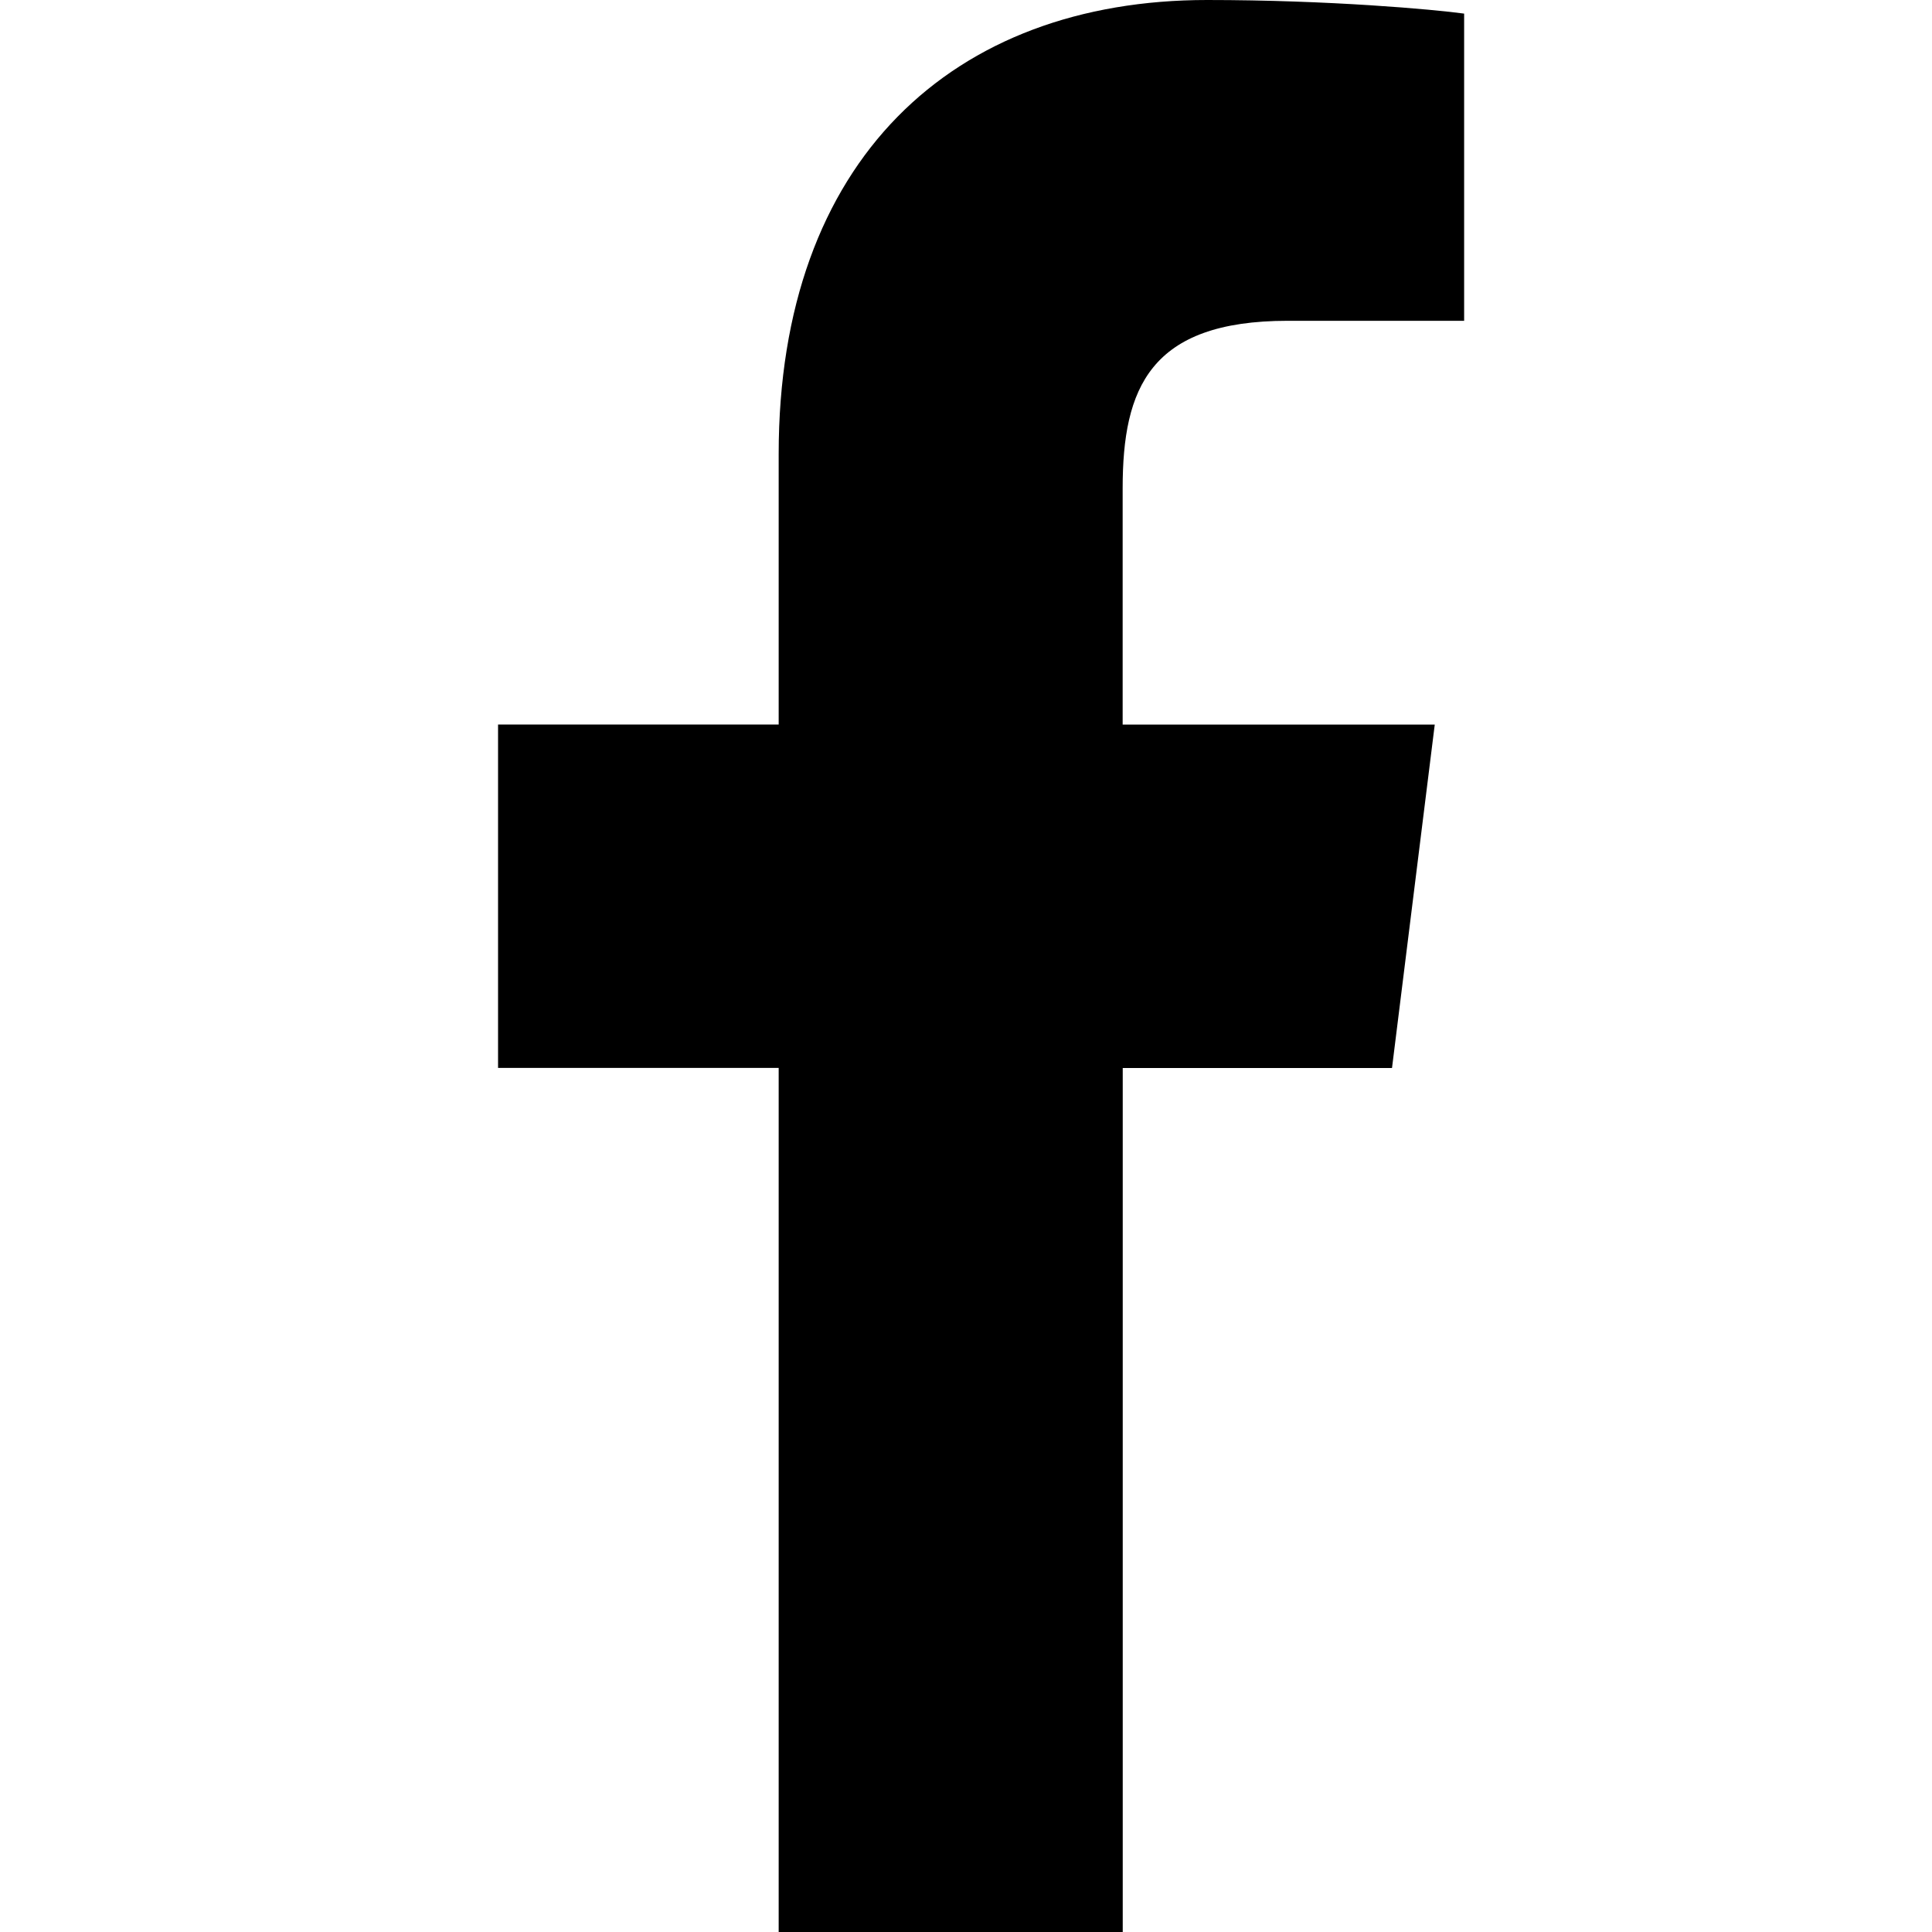
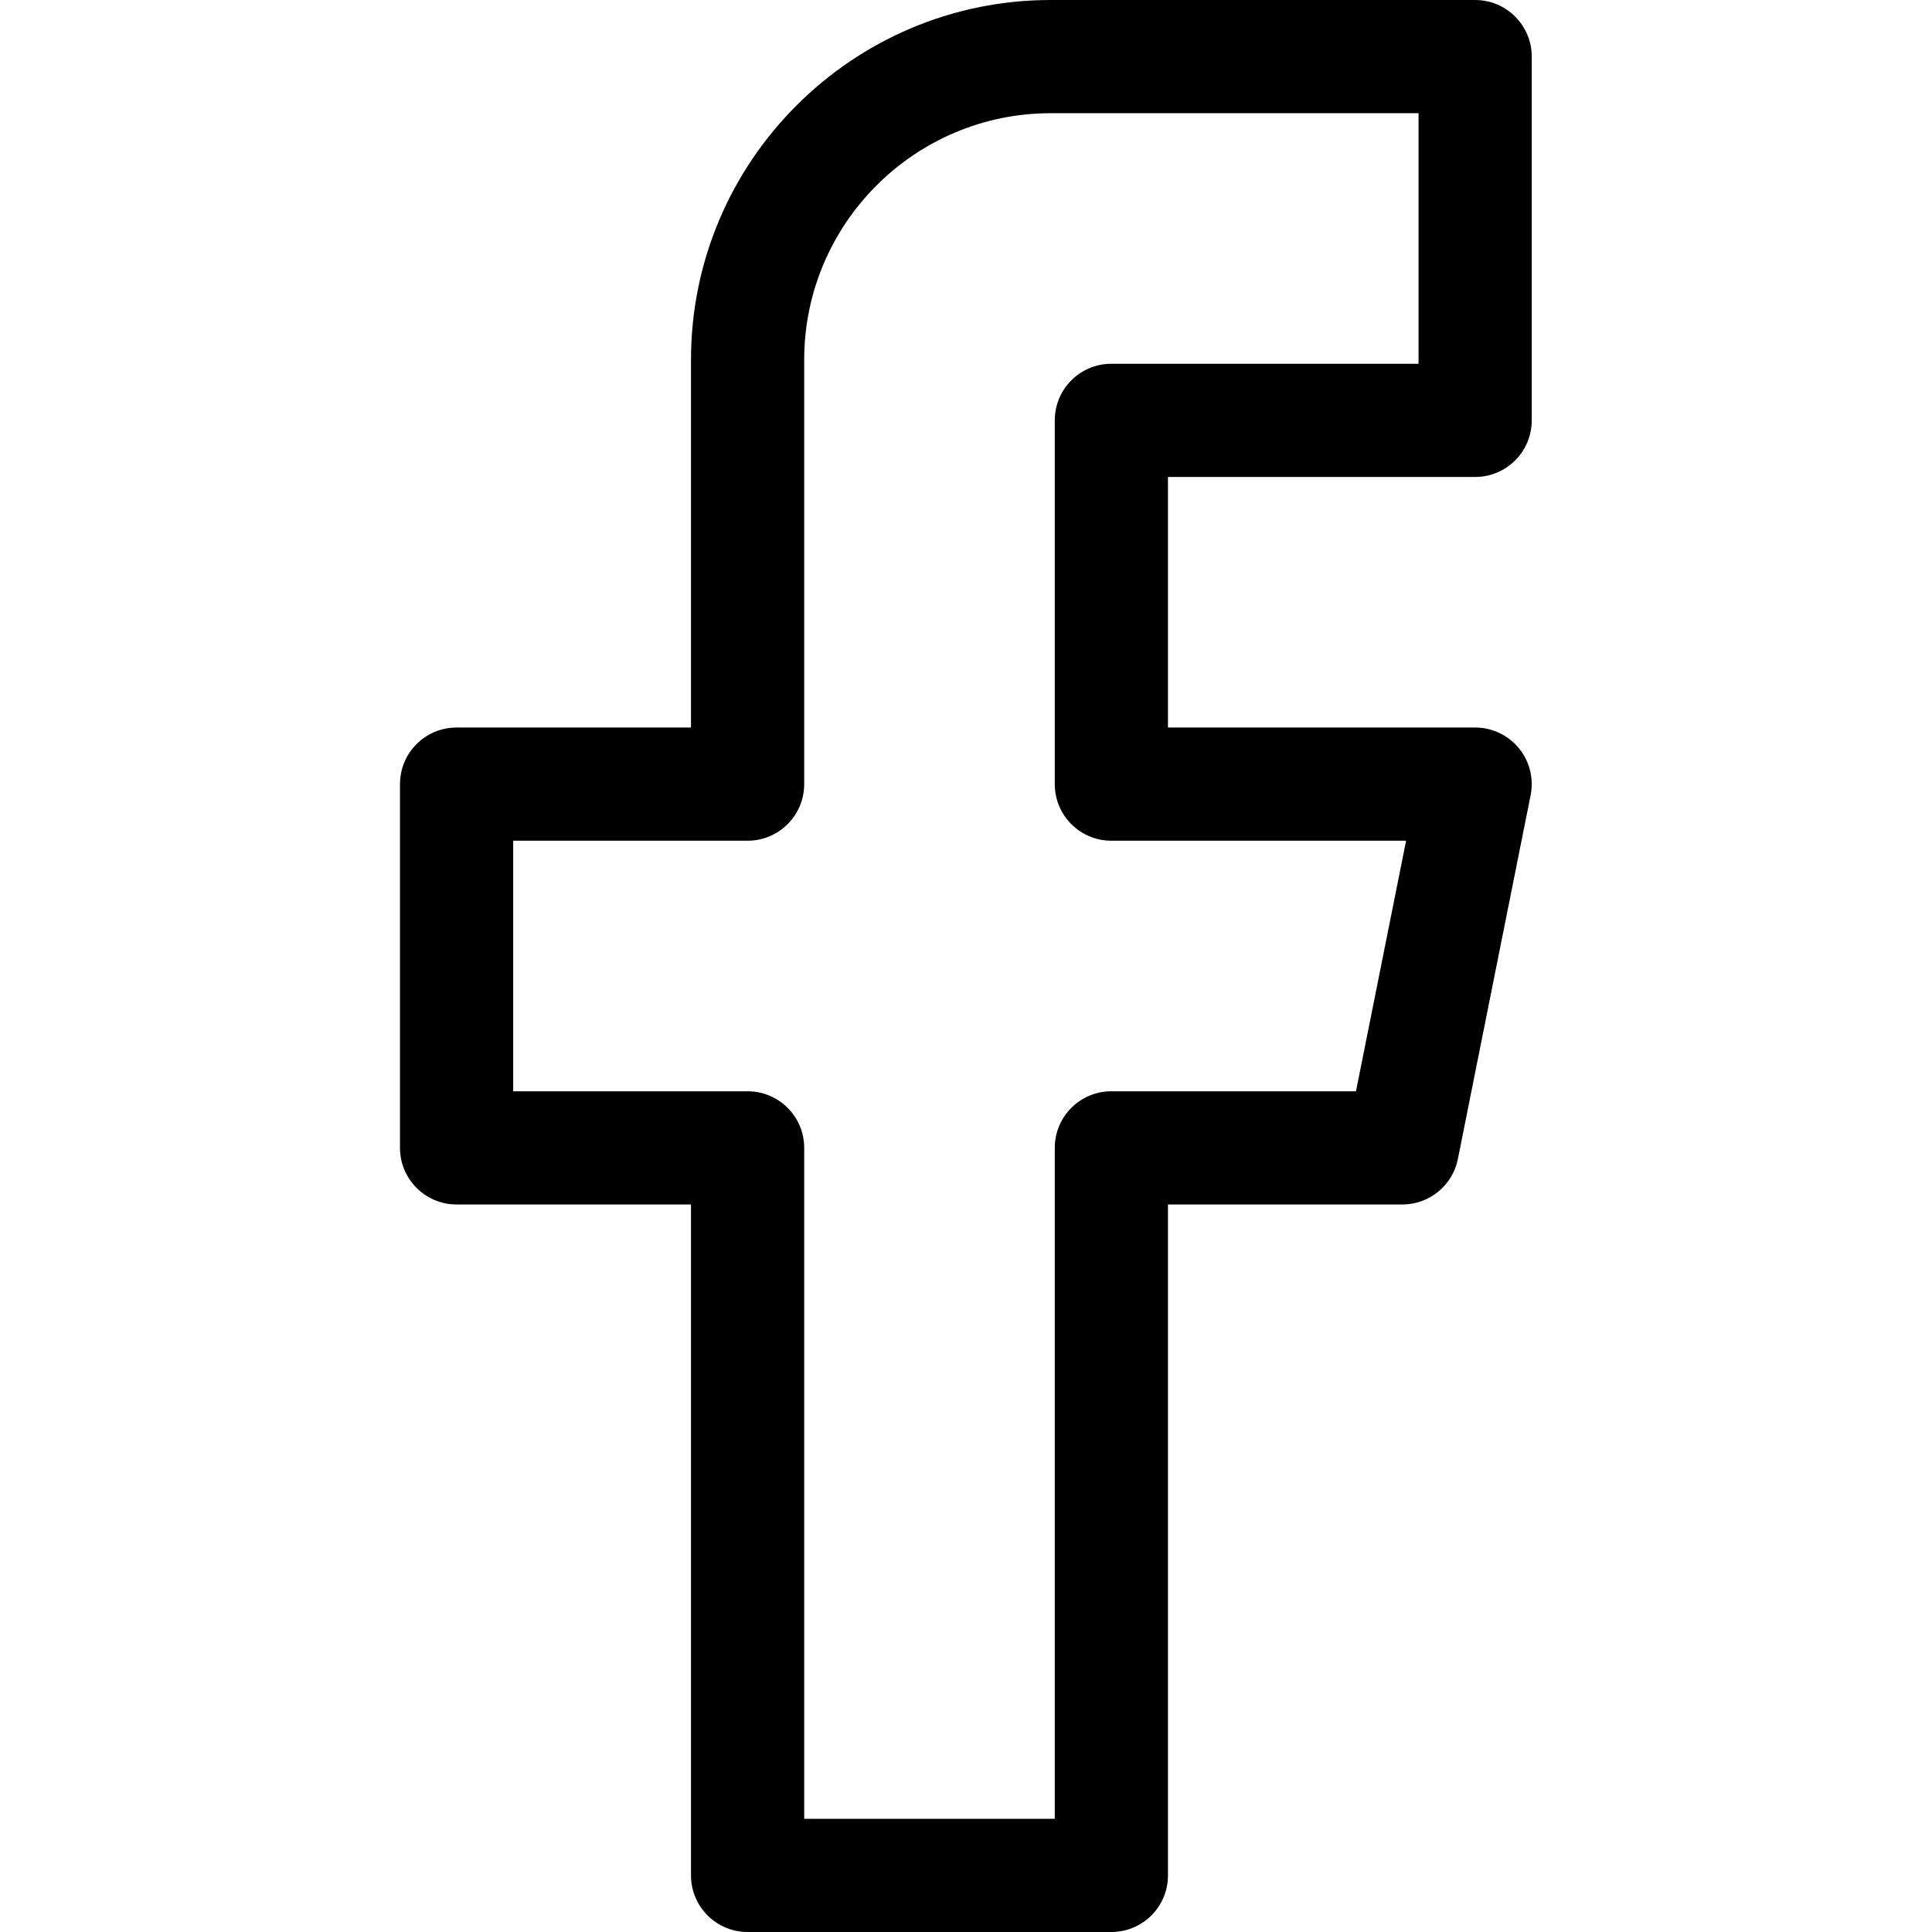
- <svg xmlns="http://www.w3.org/2000/svg" id="Bold" enable-background="new 0 0 24 24" height="512" viewBox="0 0 24 24" width="512">
-   <path d="m15.997 3.985h2.191v-3.816c-.378-.052-1.678-.169-3.192-.169-3.159 0-5.323 1.987-5.323 5.639v3.361h-3.486v4.266h3.486v10.734h4.274v-10.733h3.345l.531-4.266h-3.877v-2.939c.001-1.233.333-2.077 2.051-2.077z" />
+ <svg xmlns="http://www.w3.org/2000/svg" height="512pt" viewBox="-106 0 512 512" width="512pt">
+   <path d="m284.926 126.402c8.285 0 15-6.719 15-15v-96.402c0-8.285-6.715-15-15-15h-112.473c-52.566 0-95.332 42.766-95.332 95.332v97.469h-62.121c-8.285 0-15 6.715-15 15v96.398c0 8.285 6.715 15 15 15h62.121v177.801c0 8.285 6.715 15 15 15h96.402c8.285 0 15-6.715 15-15v-177.801h62.121c7.152 0 13.309-5.047 14.711-12.059l19.277-96.398c.883-4.406-.258-8.977-3.109-12.453-2.848-3.473-7.105-5.488-11.598-5.488h-81.402v-66.398zm-96.402 96.398h78.105l-13.281 66.398h-64.824c-8.285 0-15 6.715-15 15v177.801h-66.402v-177.801c0-8.285-6.715-15-15-15h-62.121v-66.398h62.121c8.285 0 15-6.715 15-15v-112.469c0-36.023 29.309-65.332 65.332-65.332h97.473v66.402h-81.402c-8.285 0-15 6.715-15 15v96.398c0 8.285 6.715 15 15 15zm0 0" />
</svg>
